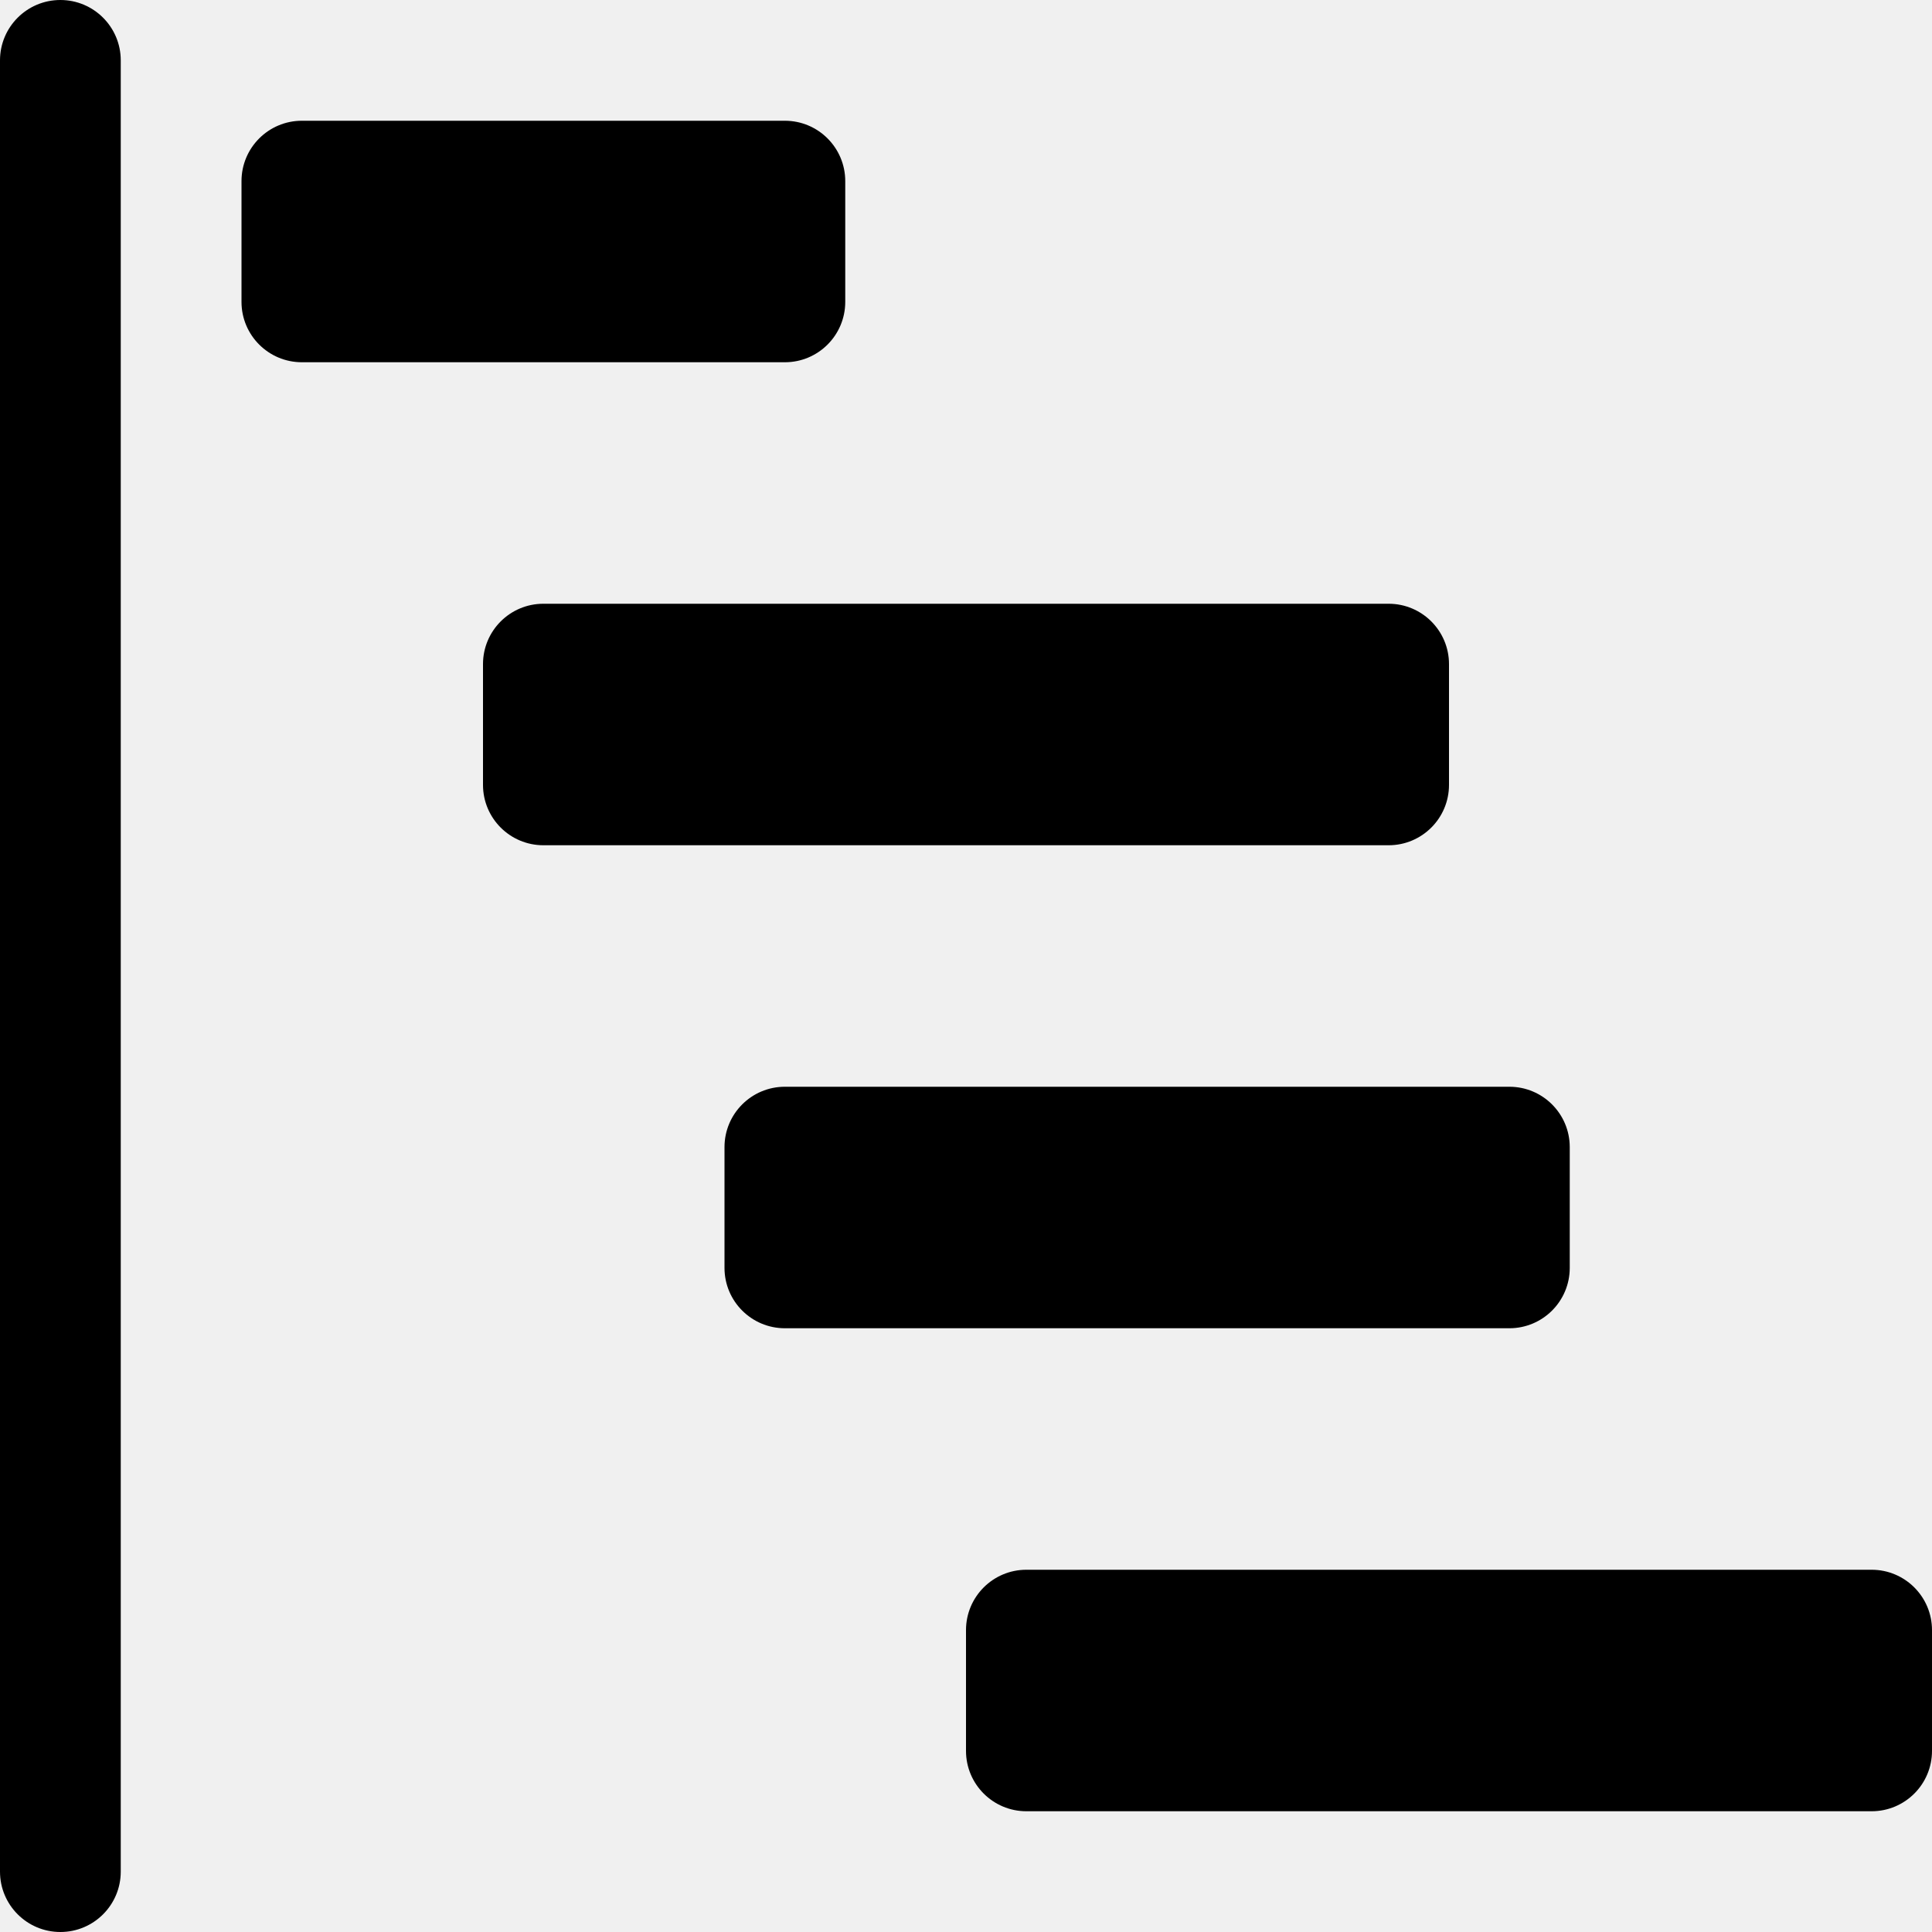
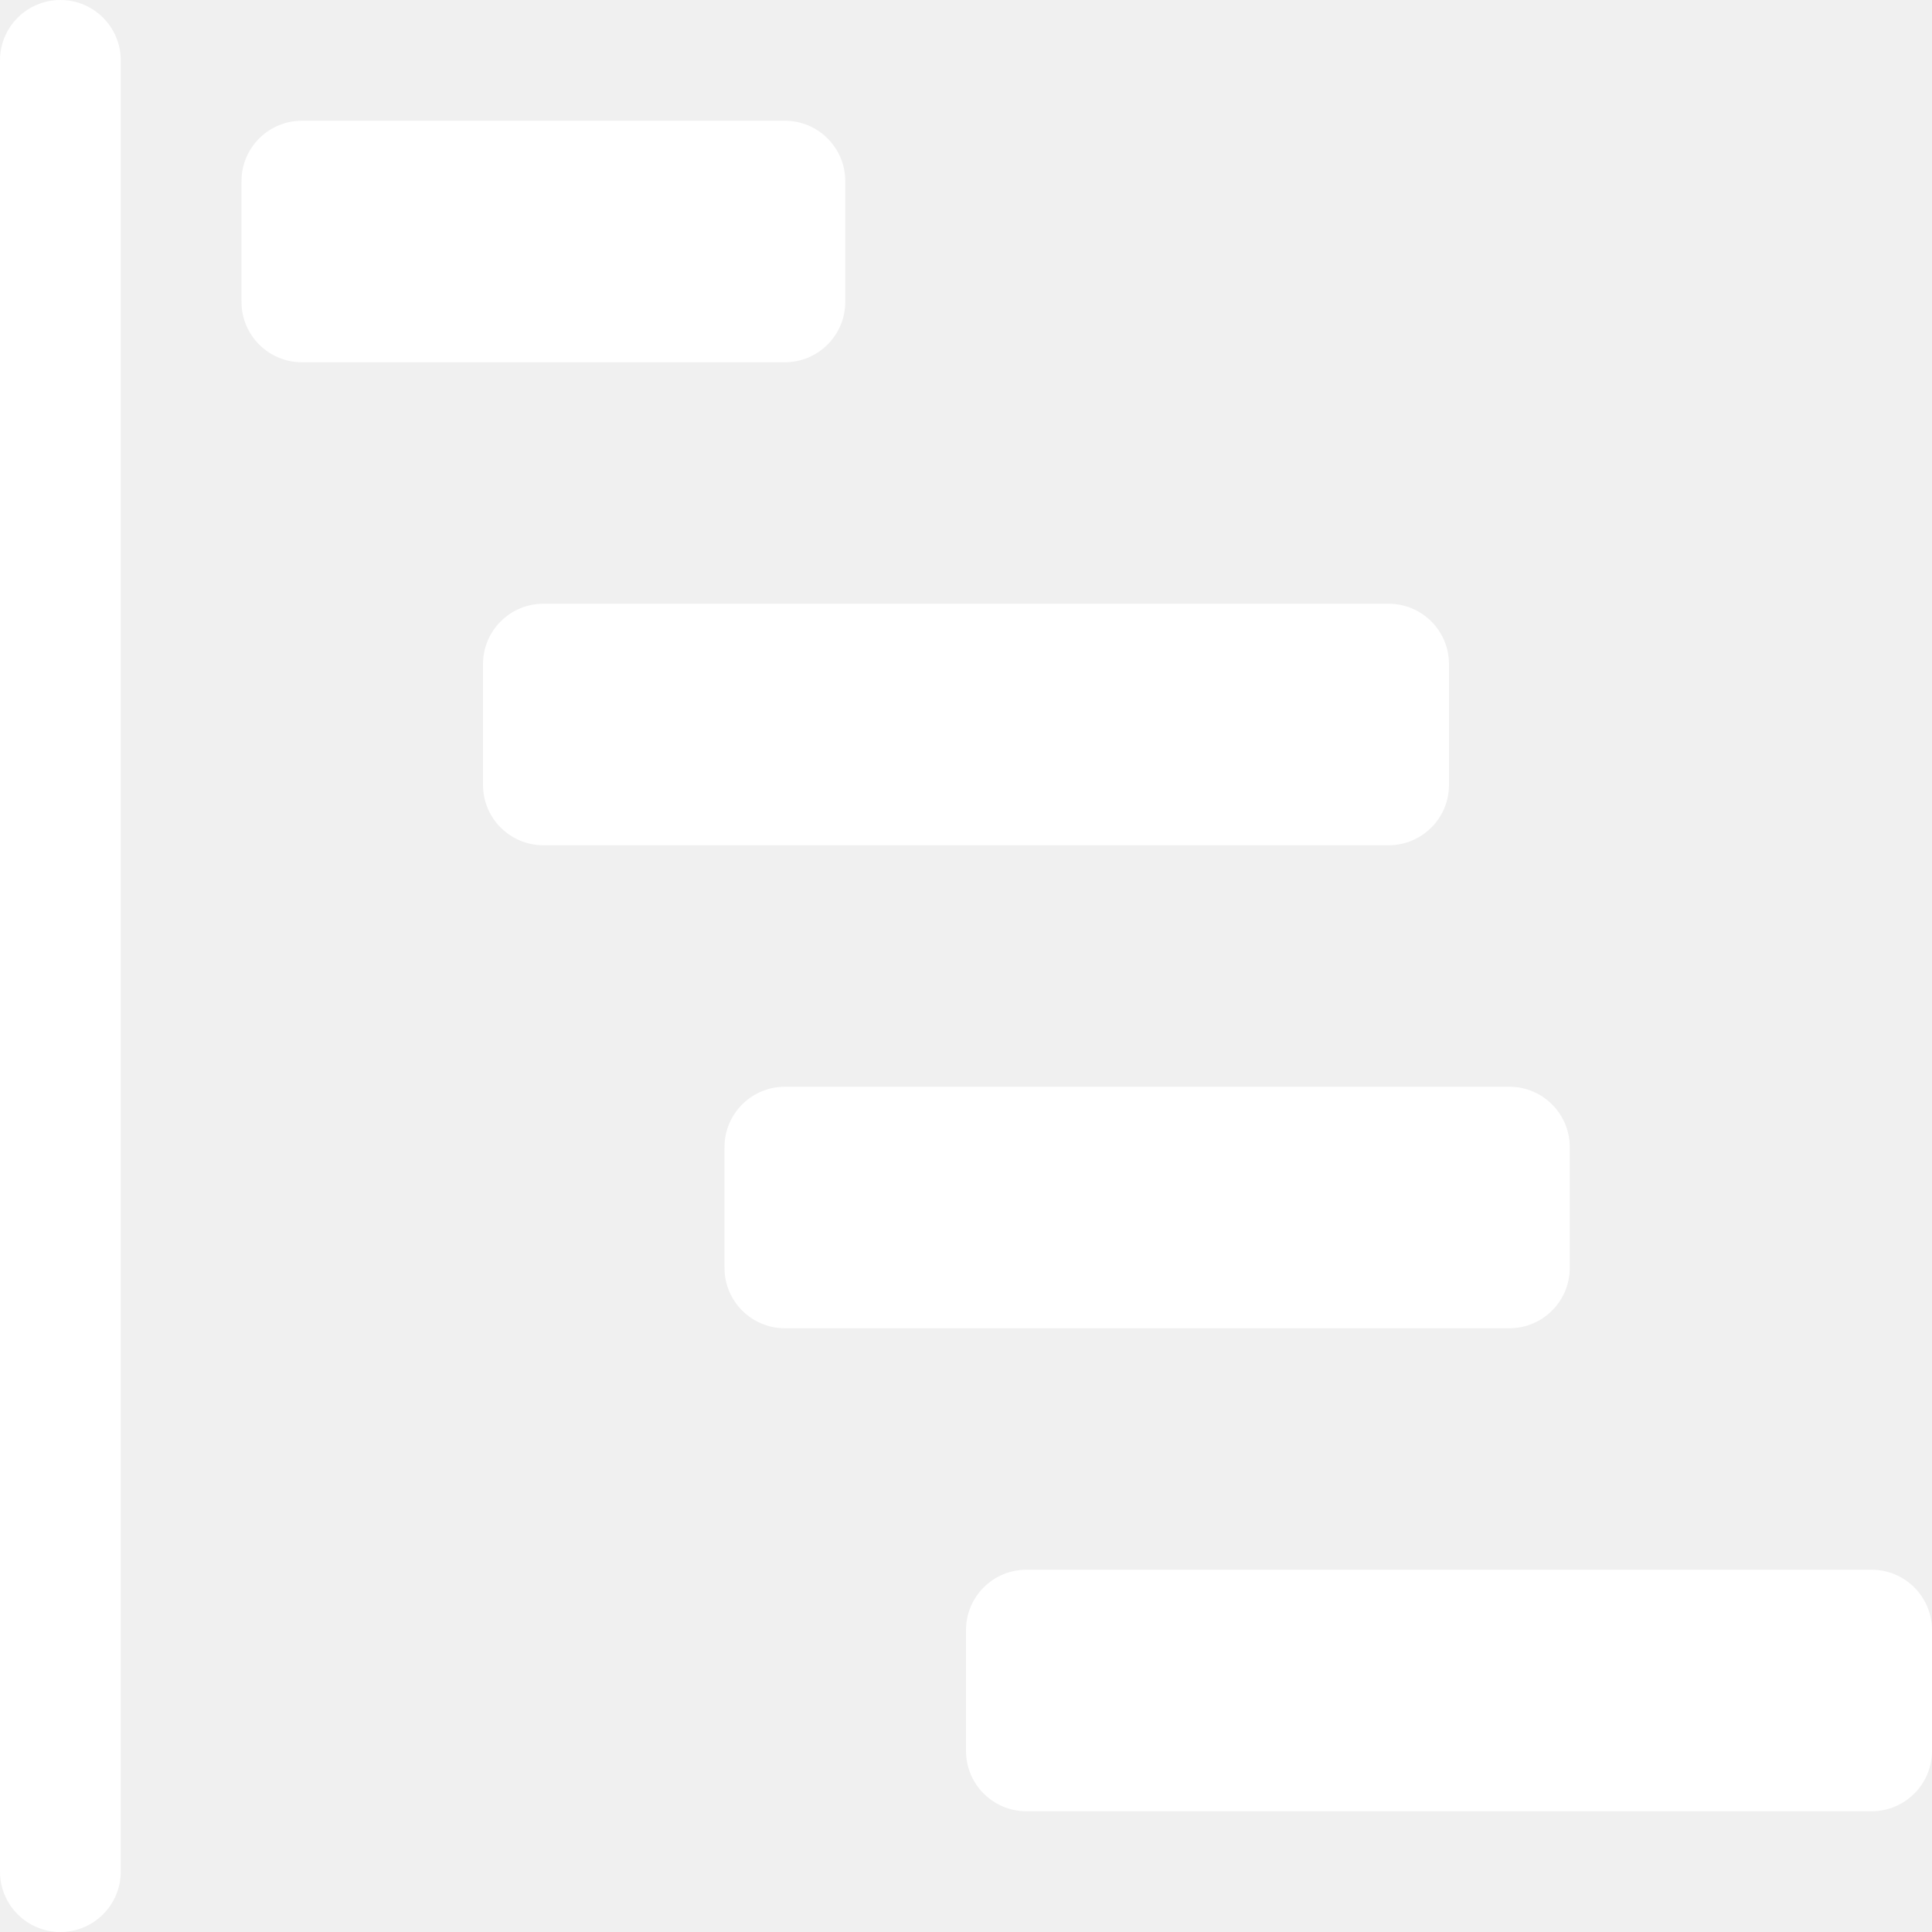
- <svg xmlns="http://www.w3.org/2000/svg" width="16" height="16" fill="currentColor" class="bi bi-bar-chart-steps" viewBox="0 0 16 16">
+ <svg xmlns="http://www.w3.org/2000/svg" width="64" height="64" fill="white" class="bi bi-bar-chart-steps" viewBox="0 0 16 16">
  <path d="M.5 0a.5.5 0 0 1 .5.5v15a.5.5 0 0 1-1 0V.5A.5.5 0 0 1 .5 0zM2 1.5a.5.5 0 0 1 .5-.5h4a.5.5 0 0 1 .5.5v1a.5.5 0 0 1-.5.5h-4a.5.5 0 0 1-.5-.5v-1zm2 4a.5.5 0 0 1 .5-.5h7a.5.5 0 0 1 .5.5v1a.5.5 0 0 1-.5.5h-7a.5.5 0 0 1-.5-.5v-1zm2 4a.5.5 0 0 1 .5-.5h6a.5.5 0 0 1 .5.5v1a.5.5 0 0 1-.5.5h-6a.5.5 0 0 1-.5-.5v-1zm2 4a.5.5 0 0 1 .5-.5h7a.5.5 0 0 1 .5.5v1a.5.5 0 0 1-.5.5h-7a.5.5 0 0 1-.5-.5v-1z" />
</svg>
